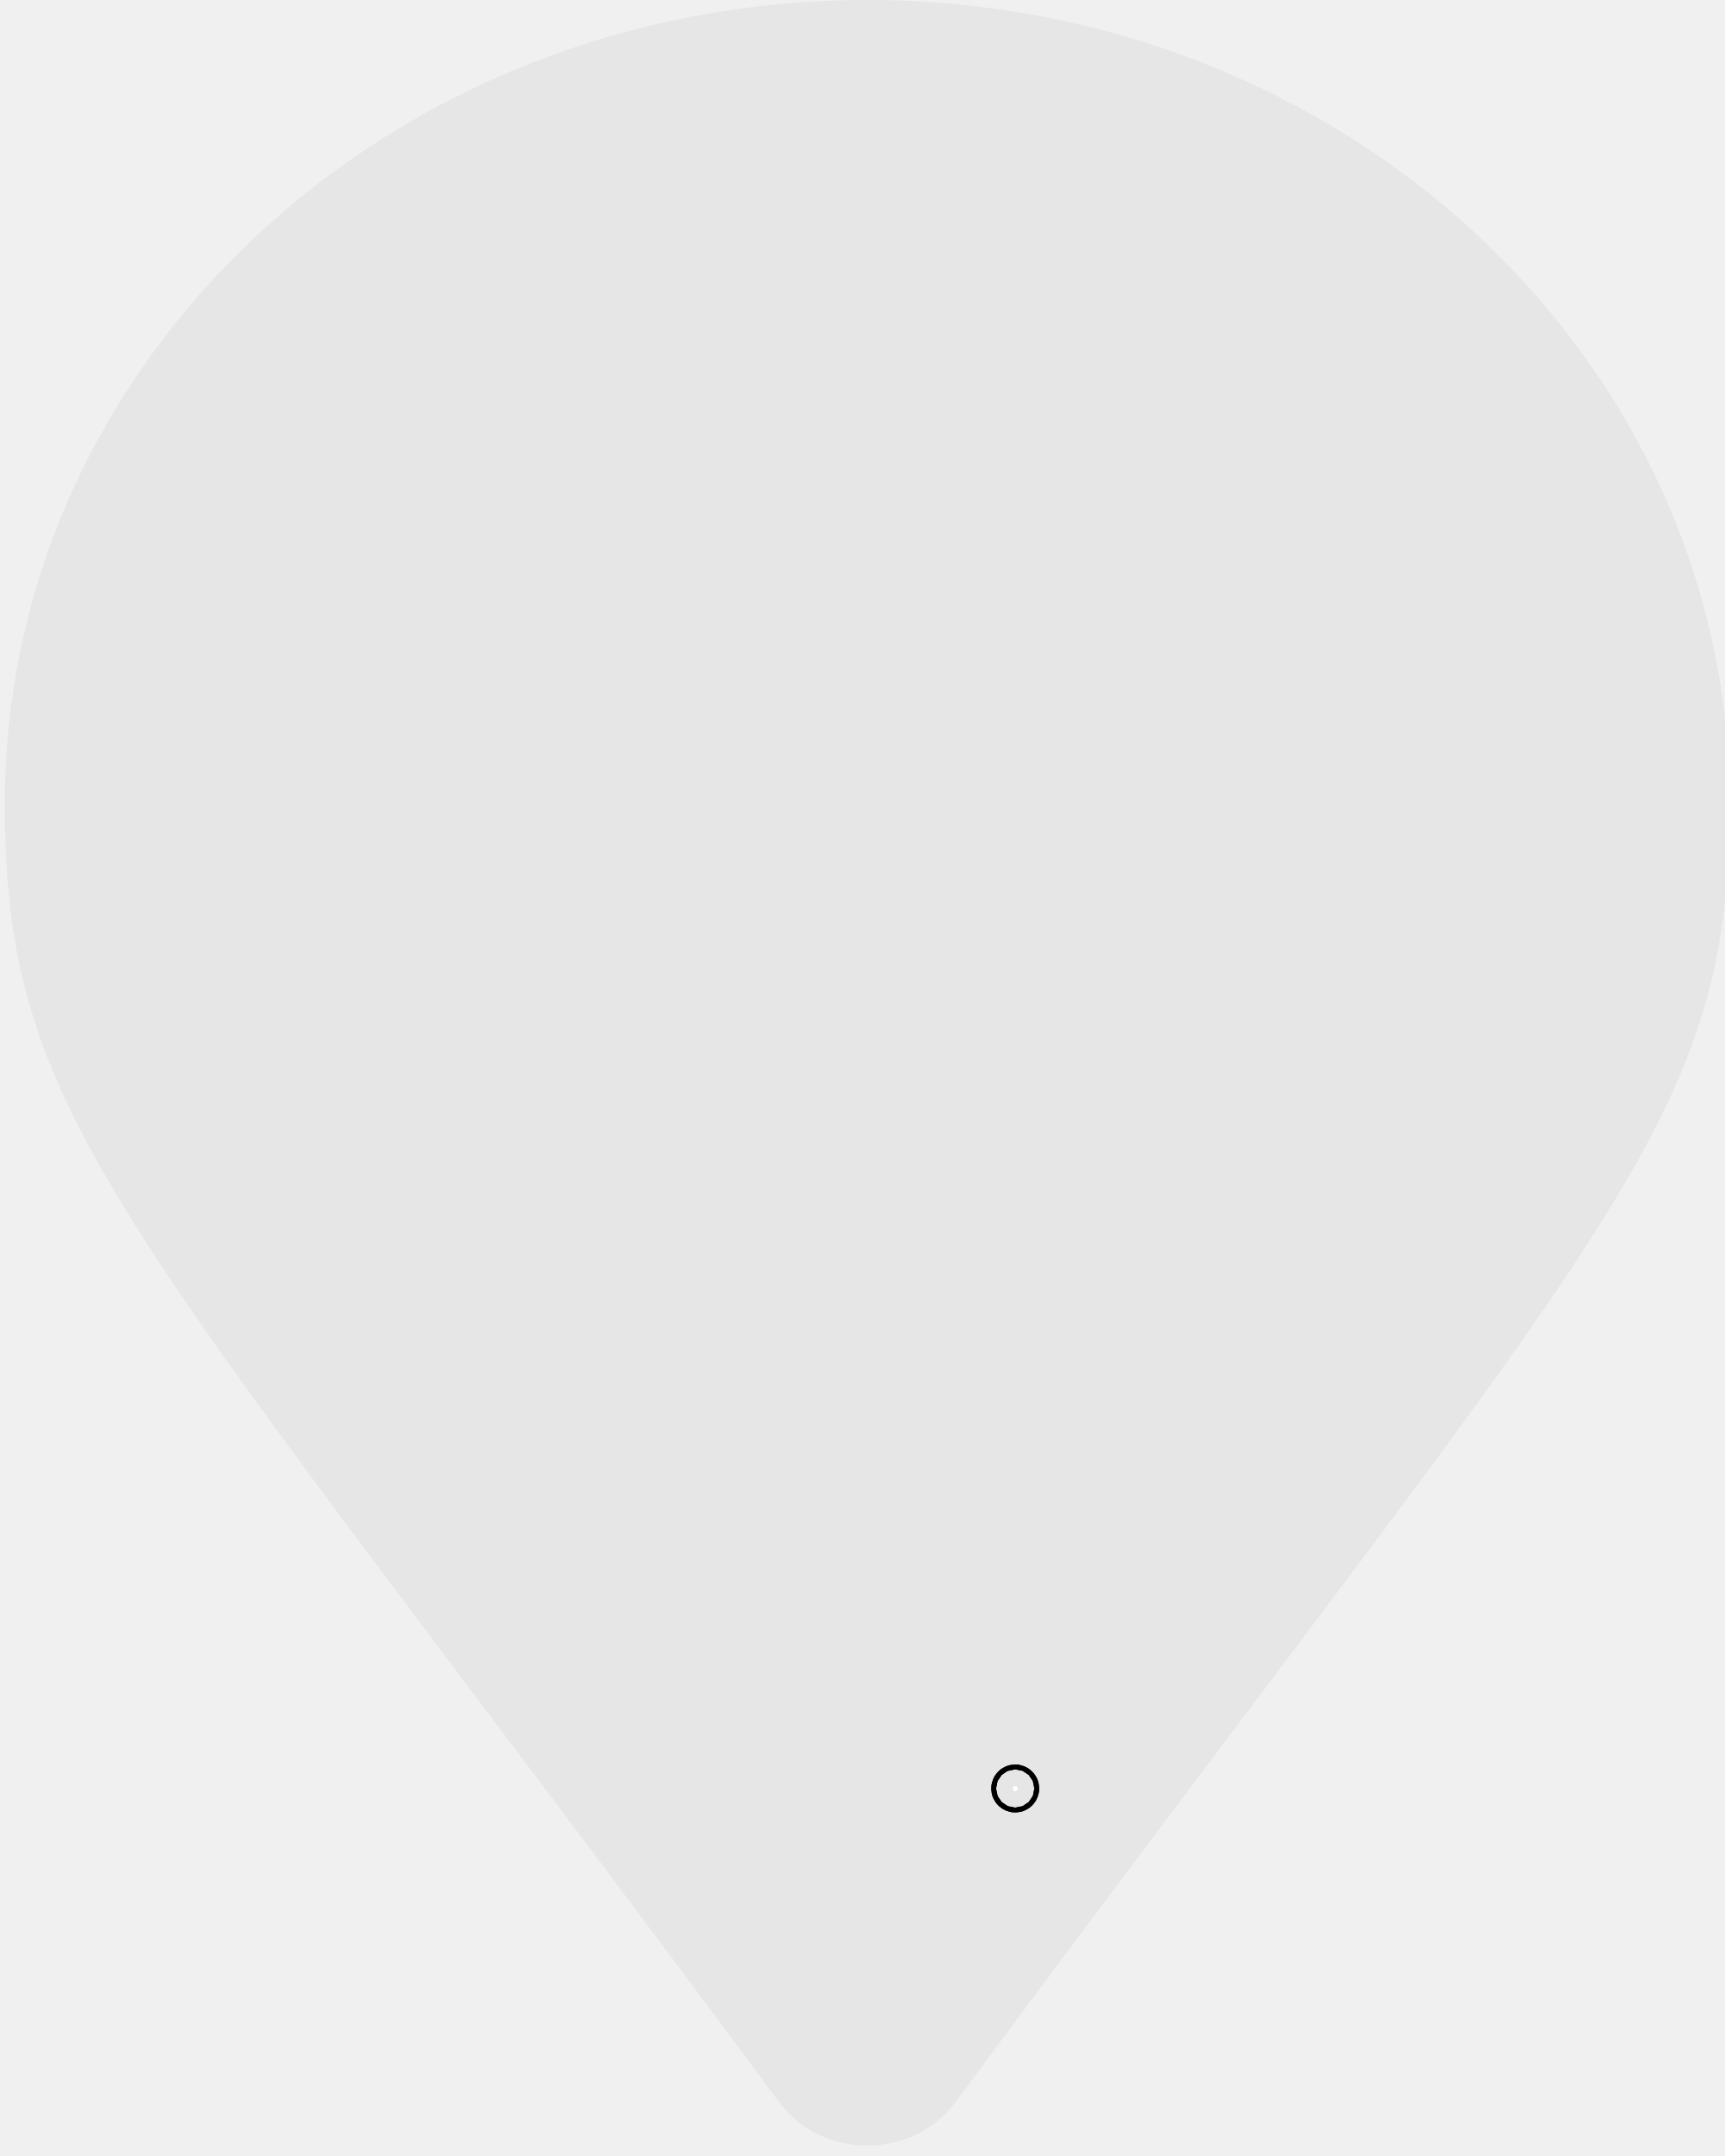
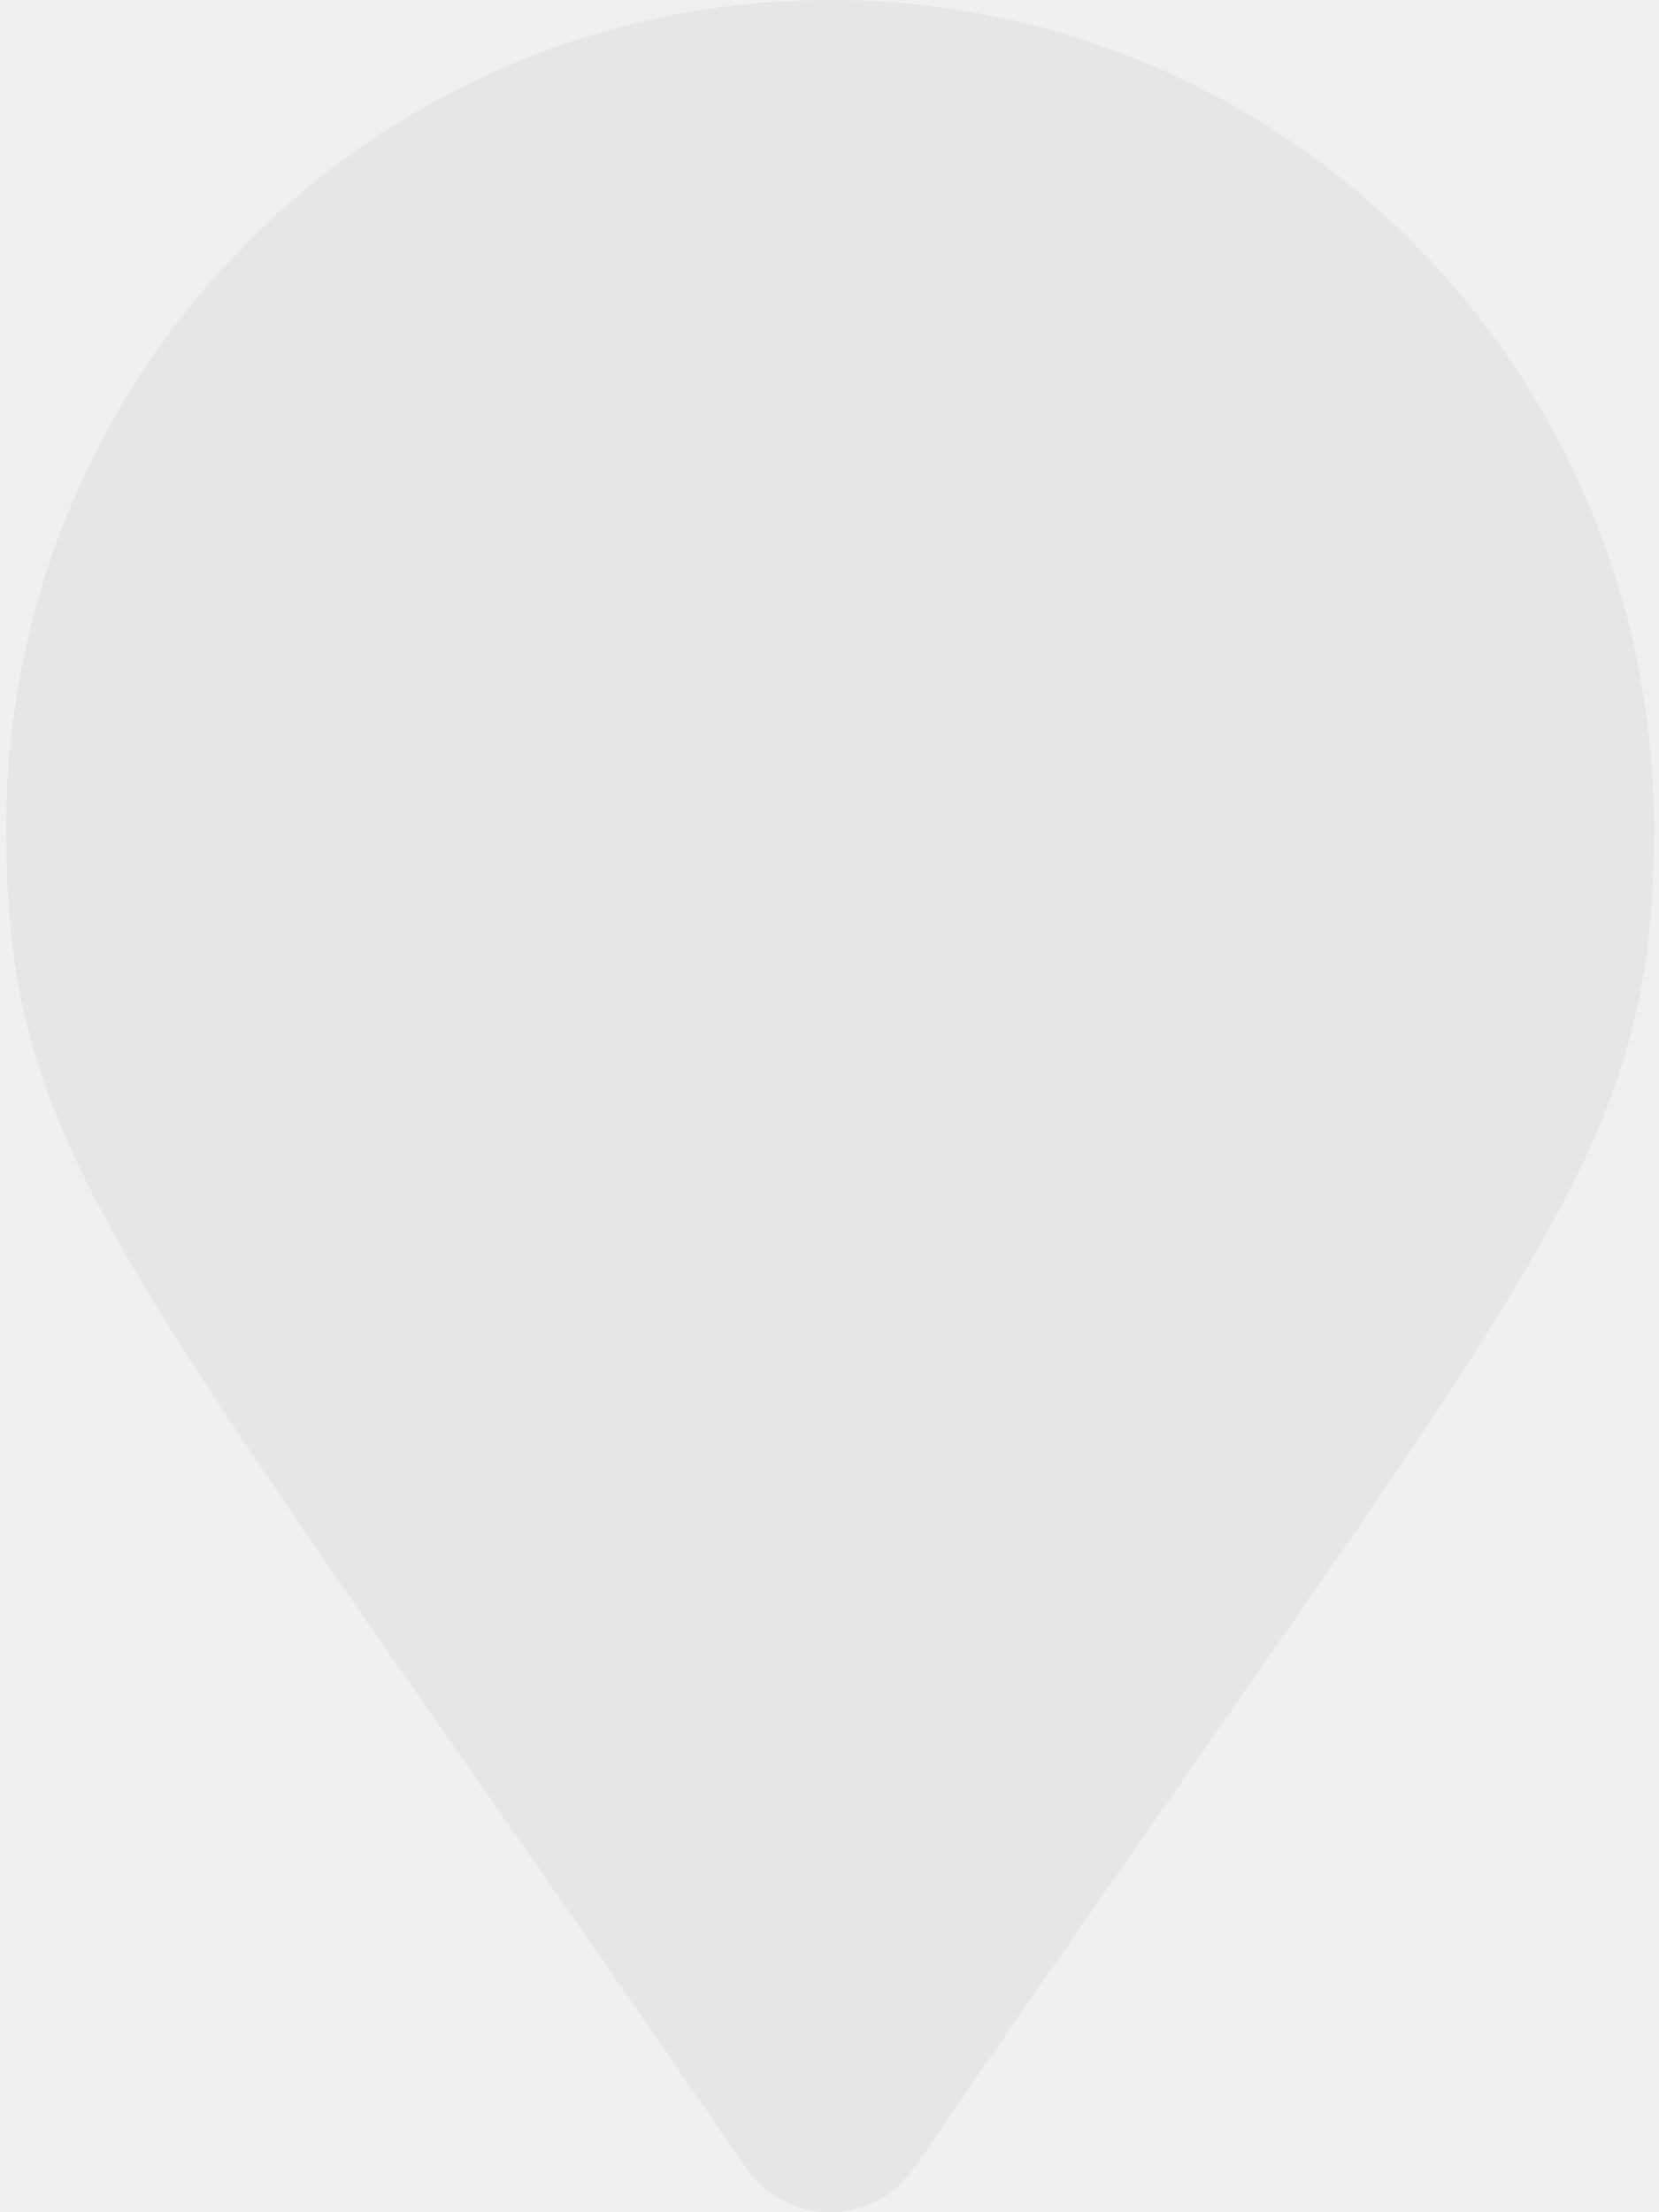
- <svg xmlns="http://www.w3.org/2000/svg" xmlns:xlink="http://www.w3.org/1999/xlink" version="1.1" x="0px" y="0px" viewBox="0 0 40 50" xml:space="preserve" id="svg15" width="40" height="50">
+ <svg xmlns="http://www.w3.org/2000/svg" xmlns:xlink="http://www.w3.org/1999/xlink" version="1.1" x="0px" y="0px" viewBox="0 0 30 40" xml:space="preserve" id="svg15" width="30" height="40">
  <defs id="defs19">
    <linearGradient id="linearGradient18697">
      <stop style="stop-color:#499fff;stop-opacity:1;" offset="0" id="stop18693" />
      <stop style="stop-color:#499fff;stop-opacity:0;" offset="1" id="stop18695" />
    </linearGradient>
    <linearGradient xlink:href="#linearGradient18697" id="linearGradient18699" x1="0" y1="40.325" x2="60.4" y2="40.325" gradientUnits="userSpaceOnUse" />
  </defs>
  <style type="text/css" id="style2">
	.st0{clip-path:url(#SVGID_00000136386088368648505400000000571717232383379892_);}
	.st1{clip-path:url(#SVGID_00000116205600839791112250000014937956478301575336_);}
	.st2{clip-path:url(#SVGID_00000096040197326335863040000017996150782894966913_);}
	.st3{clip-path:url(#SVGID_00000171685803243020096840000015679599210622463931_);}
	.st4{clip-path:url(#SVGID_00000127036615931805248780000005700885795311586226_);}
	.st5{clip-path:url(#SVGID_00000077315485366628045660000011366337665254483639_);}
	.st6{clip-path:url(#SVGID_00000058583532550707888440000013826178488048493204_);}
	.st7{clip-path:url(#SVGID_00000022557654374484654540000001774627582556727481_);}
	.st8{fill:#333333;}
	.st9{fill:#EEA401;}
	.st10{fill:#F8DA98;}
	.st11{fill:#EFA501;}
	.st12{fill:#FFFFFF;}
	.st13{fill:#666666;}
	.st14{fill:none;stroke:#A7A7A7;stroke-width:0.75;stroke-linecap:square;stroke-miterlimit:10;}
	.st15{fill:none;stroke:#576C7E;stroke-miterlimit:10;}
	.st16{fill:none;}
	.st17{fill:none;stroke:#8D8D8D;stroke-miterlimit:10;}
	.st18{fill:none;stroke:#DADADA;stroke-miterlimit:10;}
	.st19{fill:none;stroke:#AA4499;stroke-width:3;stroke-miterlimit:10;}
	.st20{fill:none;stroke:#333333;stroke-width:3;stroke-miterlimit:10;}
	.st21{fill:none;stroke:#000000;stroke-width:0.25;stroke-miterlimit:10;}
	.st22{fill:#4D4D4D;}
	.st23{clip-path:url(#SVGID_00000144295339361052626790000007699555023762521490_);}
	.st24{fill:#BB082B;}
	.st25{fill:#ED3D2C;}
	.st26{fill:#FB8D46;}
	.st27{fill:#FDCB65;}
	.st28{fill:#FFFEB6;}
	.st29{fill:none;stroke:#666666;stroke-width:0.25;stroke-miterlimit:10;}
	.st30{fill:#E3D6A2;}
	.st31{fill:#6A6B59;}
	.st32{fill:none;stroke:#FFFFFF;stroke-width:0.75;stroke-miterlimit:10;}
	.st33{opacity:0.3;}
	.st34{fill:none;stroke:#4D4D4D;stroke-width:0.75;stroke-miterlimit:10;}
	.st35{fill:#A8B9C1;}
	.st36{fill:#0071B0;}
	.st37{fill:none;stroke:#576C7E;stroke-width:3;stroke-linecap:round;stroke-miterlimit:10;}
	.st38{fill:#E2B3AA;}
	.st39{fill:#AF4949;}
	.st40{fill:#576C7E;}
	.st41{fill:#511136;}
	.st42{fill:#7A1952;}
	.st43{fill:#A1216D;}
	.st44{fill:#B44E89;}
	.st45{fill:#C67AA6;}
	.st46{fill:#FFDD19;}
	.st47{opacity:0.69;}
	.st48{fill:#B6CCB7;}
	.st49{fill:#CC6677;}
	.st50{fill:#1072AD;}
	.st51{fill:#DBE2E5;}
	.st52{fill:#A4A9AC;}
	.st53{fill:#E9EDEF;}
	.st54{fill:#F0F3F4;}
	.st55{fill:#F7F8F9;}
	.st56{fill:#C0C0C0;}
	.st57{fill:#49A999;}
	.st58{fill:#8BCCEC;}
	.st59{fill:#AA4499;}
	.st60{fill:none;stroke:#C0C0C0;stroke-miterlimit:10;}
	.st61{fill:#E6E6E6;}
	.st62{fill:none;stroke:#FFFFFF;stroke-width:3;stroke-linecap:round;stroke-miterlimit:10;}
	.st63{fill:none;stroke:#C0C0C0;stroke-width:4;stroke-linecap:round;stroke-miterlimit:10;}
	.st64{clip-path:url(#SVGID_00000183250794884185990790000000739072844913366953_);}
	.st65{fill:#22AA73;}
	.st66{fill:#F7DC63;}
	.st67{fill:none;stroke:#A8A8A8;stroke-width:0.75;stroke-linecap:square;stroke-miterlimit:10;}
	.st68{clip-path:url(#SVGID_00000147193797632158530140000004258360248796616629_);}
	.st69{opacity:0.61;}
	.st70{opacity:0.27;fill:#EFA501;}
	.st71{clip-path:url(#SVGID_00000000905411102311841070000018389179953301501091_);}
	.st72{clip-path:url(#SVGID_00000002359486753169303410000014227575780122991244_);}
	.st73{fill:none;stroke:#8E8E8E;stroke-miterlimit:10;}
	.st74{fill:none;stroke:#DBDBDB;stroke-miterlimit:10;}
	.st75{fill:#FFFFFF;stroke:#4D4D4D;stroke-miterlimit:10;}
	.st76{fill:#22A973;}
	.st77{fill:#F6DB63;}
</style>
  <g id="MAPA_BASE">
</g>
  <g id="GRAFIC">
    <g id="Capa_4">
	</g>
  </g>
  <g id="TOC_FONS">
</g>
  <g id="CREDITS">
</g>
-   <g id="TOC_CONTENT" transform="matrix(0.6622148,0,0,0.61696,0.1121001,0)" style="fill:#e6e6e6;fill-opacity:1">
+   <g id="TOC_CONTENT" transform="matrix(0.4933222,0,0,0.4960336,0.1121001,0)" style="fill:#e6e6e6;fill-opacity:1">
    <path d="M 0,30.2 C 0,13.5 13.5,0 30.2,0 46.9,0 60.4,13.5 60.4,30.2 60.4,42.4 56.2,45.8 33.3,79 31.8,81.2 28.6,81.2 27.1,79 4.2,45.8 0,42.4 0,30.2 Z" id="path9" style="fill:#e6e6e6;fill-opacity:1" />
  </g>
  <g id="MOBIL">
</g>
  <g id="POIS">
</g>
  <g id="POPUP">
</g>
-   <circle id="path14613" style="fill:#ffffff;stroke:#000000" cx="23.541" cy="41.477" r="0.056" />
-   <circle id="path14615" style="fill:#ffffff;stroke:#000000" cx="23.541" cy="41.477" r="0.056" />
</svg>
